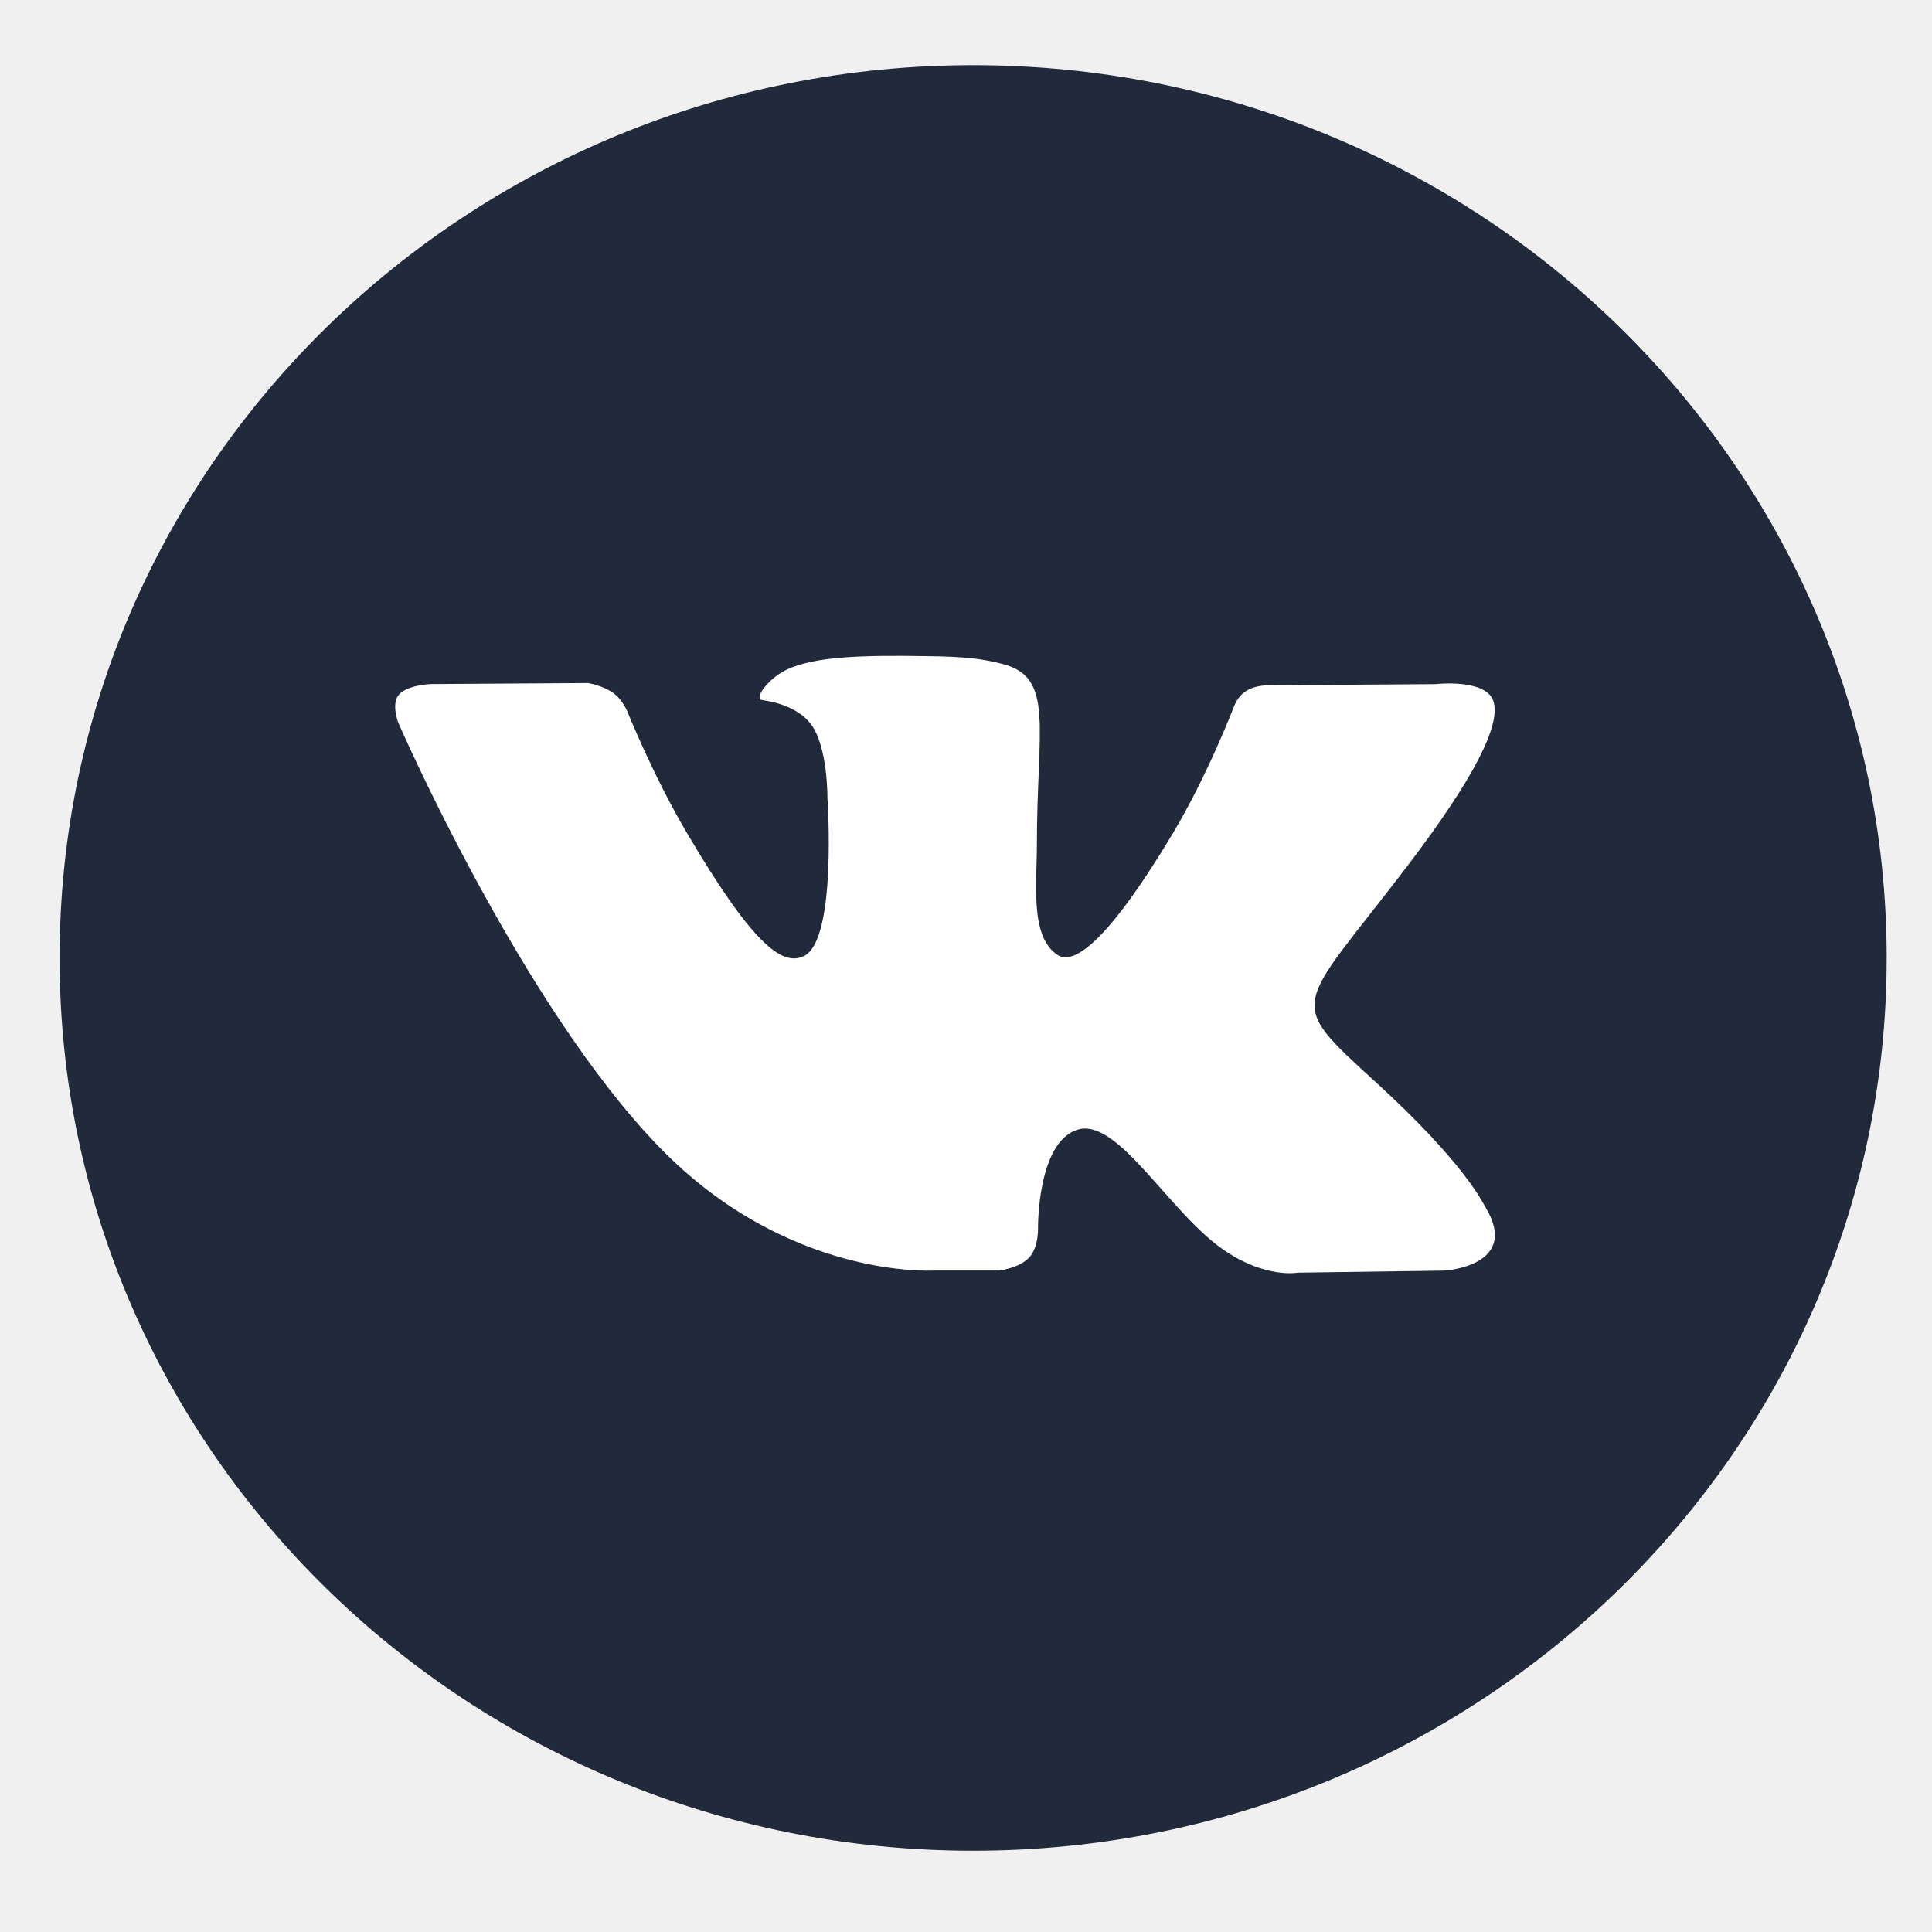
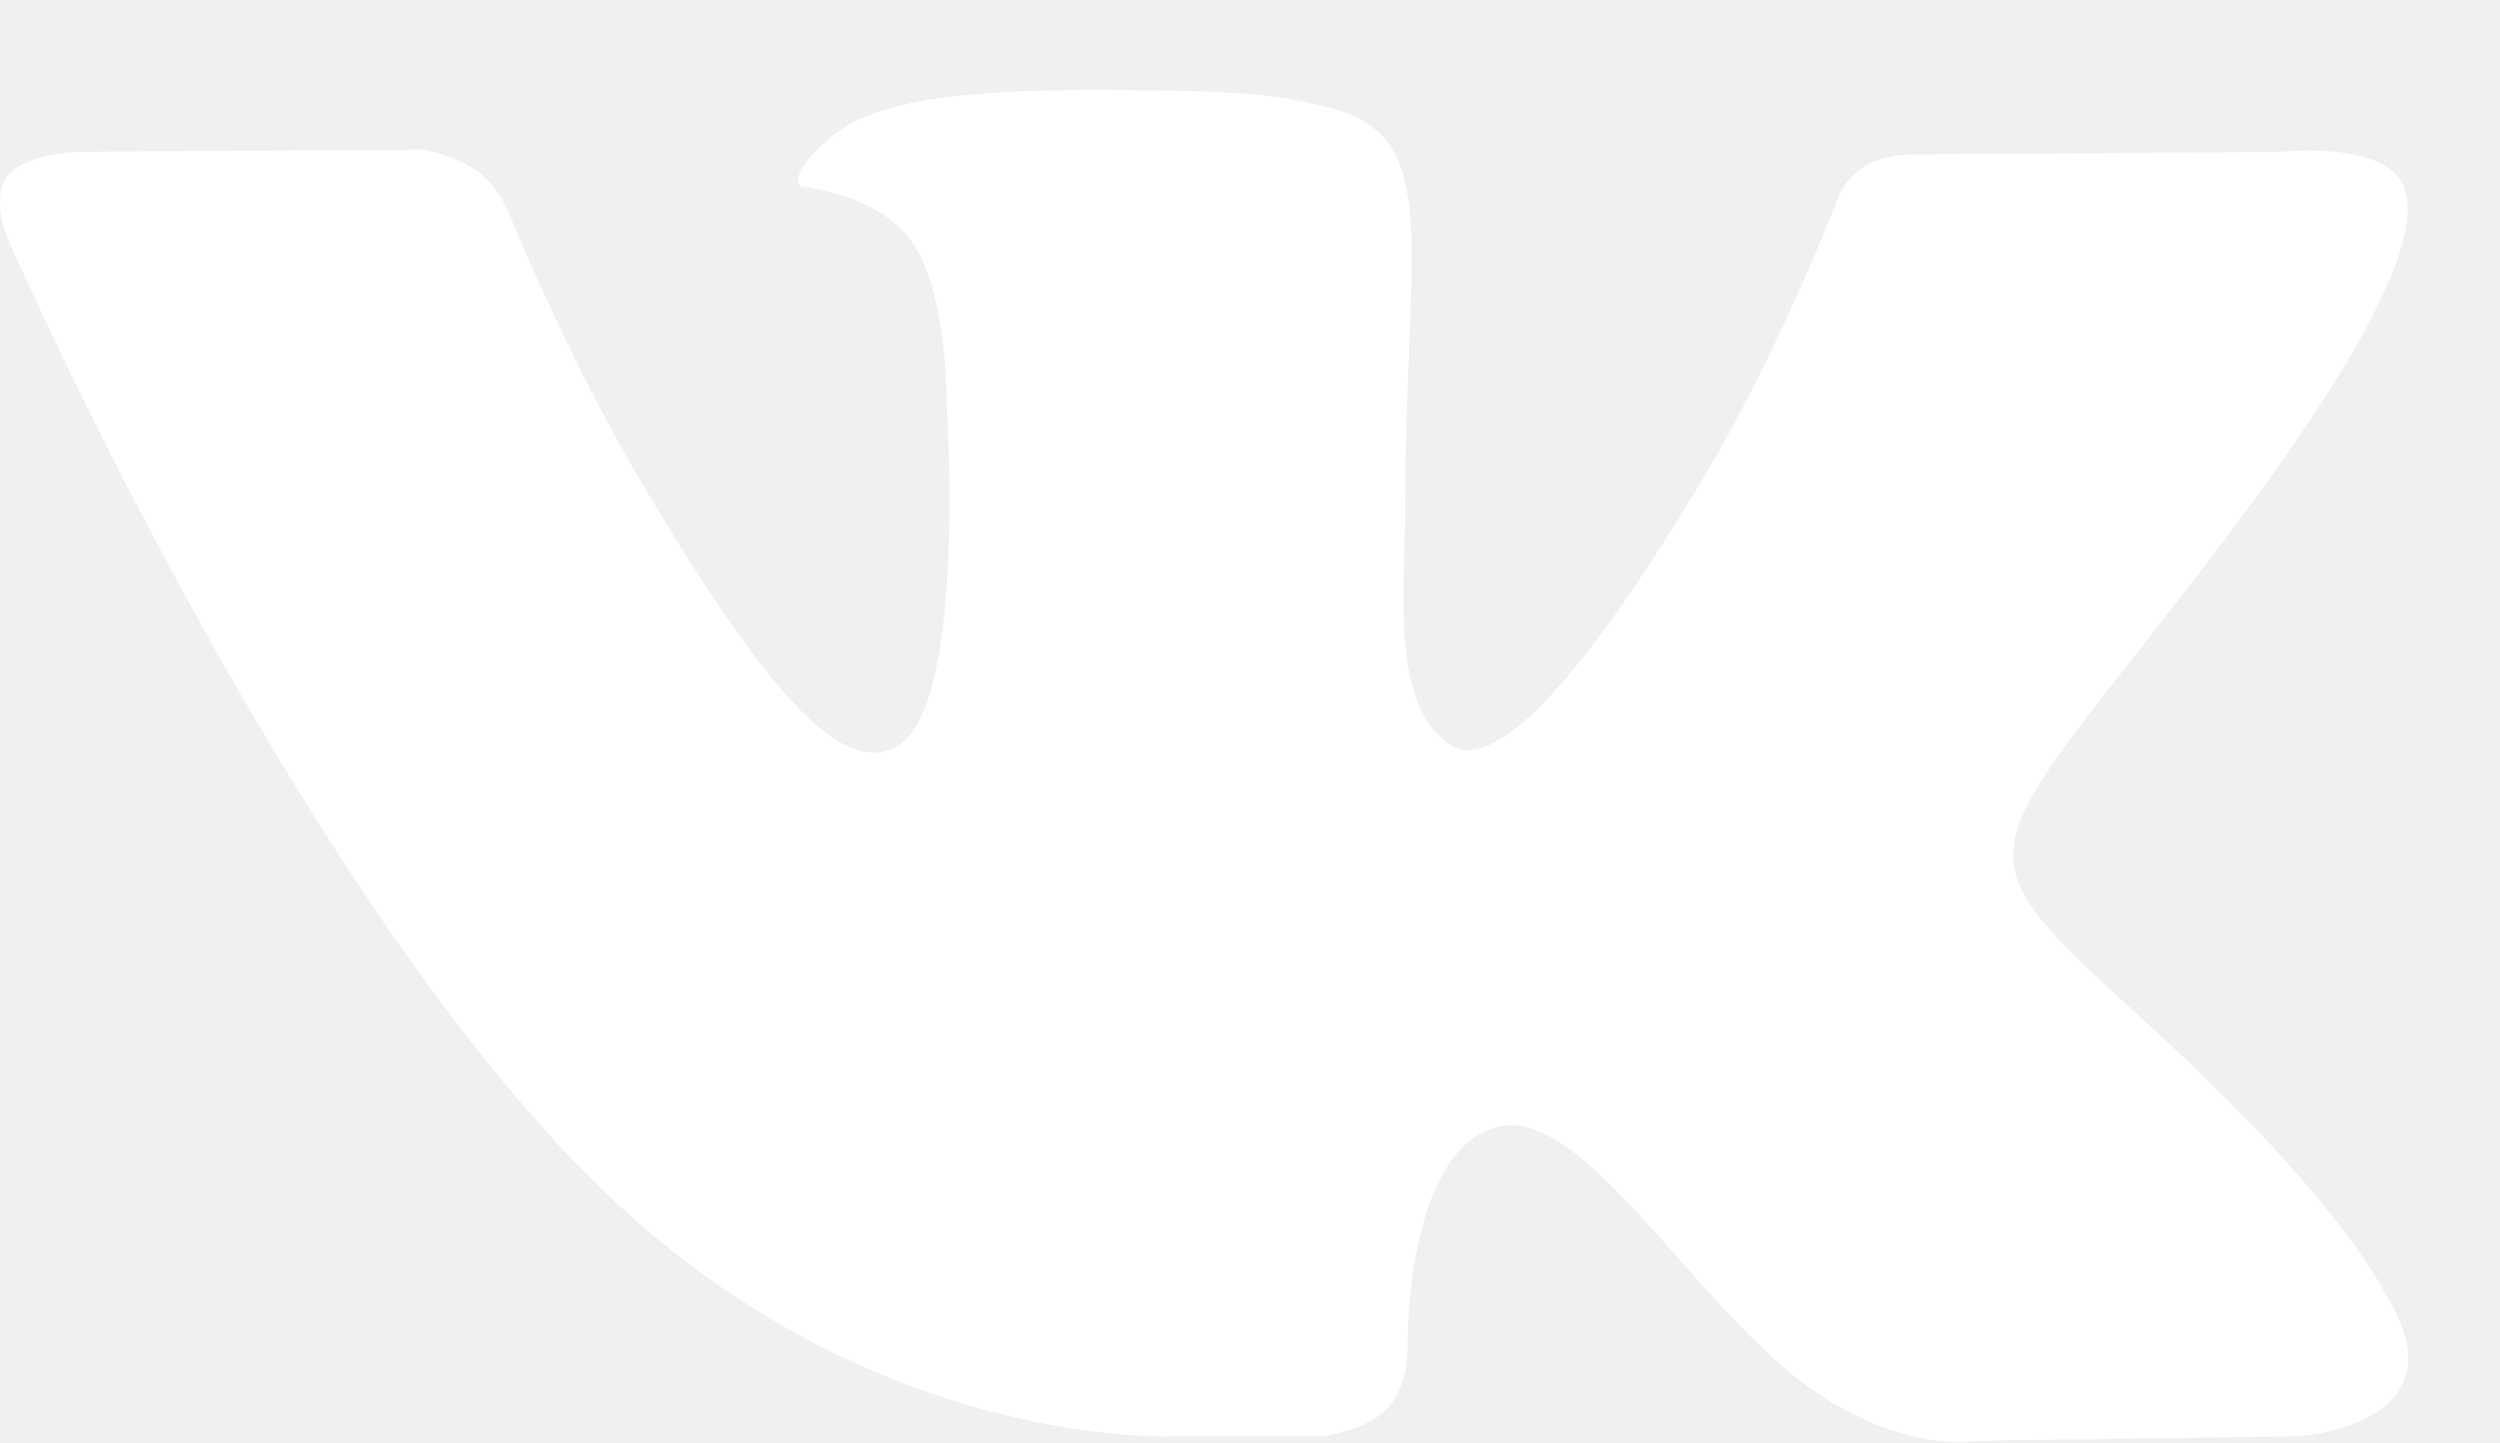
- <svg xmlns="http://www.w3.org/2000/svg" width="44" height="44" viewBox="0 0 44 44" fill="none">
-   <path fill-rule="evenodd" clip-rule="evenodd" d="M22.163 1.484C33.653 1.484 42.968 10.587 42.968 21.817C42.968 33.046 33.653 42.149 22.163 42.149C10.672 42.149 1.357 33.046 1.357 21.817C1.357 10.587 10.672 1.484 22.163 1.484Z" fill="#212A3A" />
-   <path d="M24.54 25.728C25.461 25.438 26.64 27.641 27.894 28.483C28.836 29.122 29.557 28.984 29.557 28.984L32.902 28.937C32.902 28.937 34.65 28.832 33.823 27.48C33.755 27.368 33.339 26.478 31.334 24.647C29.238 22.732 29.522 23.042 32.046 19.731C33.584 17.712 34.199 16.48 34.006 15.955C33.821 15.449 32.692 15.581 32.692 15.581L28.924 15.606C28.557 15.607 28.246 15.717 28.104 16.089C28.101 16.093 27.506 17.651 26.713 18.975C25.036 21.777 24.367 21.927 24.09 21.751C23.453 21.345 23.614 20.123 23.614 19.254C23.614 16.538 24.03 15.405 22.799 15.113C22.388 15.015 22.088 14.952 21.039 14.942C19.698 14.922 18.56 14.942 17.915 15.251C17.487 15.46 17.158 15.918 17.358 15.944C17.608 15.977 18.169 16.094 18.47 16.494C18.856 17.011 18.844 18.171 18.844 18.171C18.844 18.171 19.065 21.369 18.324 21.765C17.816 22.037 17.121 21.482 15.625 18.938C14.861 17.637 14.285 16.198 14.285 16.198C14.285 16.198 14.173 15.931 13.971 15.785C13.73 15.612 13.393 15.556 13.393 15.556L9.817 15.579C9.817 15.579 9.279 15.594 9.082 15.824C8.907 16.029 9.067 16.451 9.067 16.451C9.067 16.451 11.869 22.902 15.041 26.151C17.949 29.134 21.254 28.936 21.254 28.936H22.751C22.751 28.936 23.203 28.886 23.434 28.644C23.649 28.419 23.64 27.996 23.64 27.996C23.64 27.996 23.61 26.019 24.54 25.728Z" fill="white" />
+ <svg xmlns="http://www.w3.org/2000/svg" width="26" height="15" viewBox="0 0 26 15" fill="none">
+   <path d="M15.54 11.728C16.461 11.438 17.64 13.641 18.894 14.483C19.836 15.122 20.557 14.984 20.557 14.984L23.902 14.937C23.902 14.937 25.649 14.832 24.823 13.48C24.755 13.368 24.339 12.478 22.334 10.647C20.238 8.732 20.522 9.042 23.046 5.731C24.584 3.712 25.199 2.48 25.006 1.955C24.821 1.449 23.692 1.581 23.692 1.581L19.924 1.606C19.557 1.607 19.246 1.717 19.104 2.089C19.101 2.092 18.506 3.651 17.713 4.975C16.036 7.777 15.367 7.927 15.09 7.751C14.453 7.345 14.614 6.123 14.614 5.254C14.614 2.538 15.03 1.405 13.799 1.113C13.388 1.015 13.088 0.952 12.039 0.942C10.698 0.922 9.56 0.942 8.915 1.251C8.487 1.46 8.158 1.918 8.358 1.944C8.608 1.977 9.169 2.094 9.47 2.494C9.856 3.011 9.844 4.171 9.844 4.171C9.844 4.171 10.065 7.369 9.324 7.765C8.816 8.037 8.121 7.482 6.625 4.938C5.862 3.637 5.285 2.198 5.285 2.198C5.285 2.198 5.173 1.931 4.971 1.785C4.73 1.612 4.393 1.556 4.393 1.556L0.817 1.579C0.817 1.579 0.279 1.594 0.082 1.824C-0.093 2.029 0.067 2.451 0.067 2.451C0.067 2.451 2.869 8.902 6.041 12.151C8.949 15.134 12.254 14.936 12.254 14.936H13.751C13.751 14.936 14.203 14.886 14.434 14.644C14.649 14.419 14.64 13.996 14.64 13.996C14.64 13.996 14.61 12.019 15.54 11.728Z" fill="white" />
</svg>
